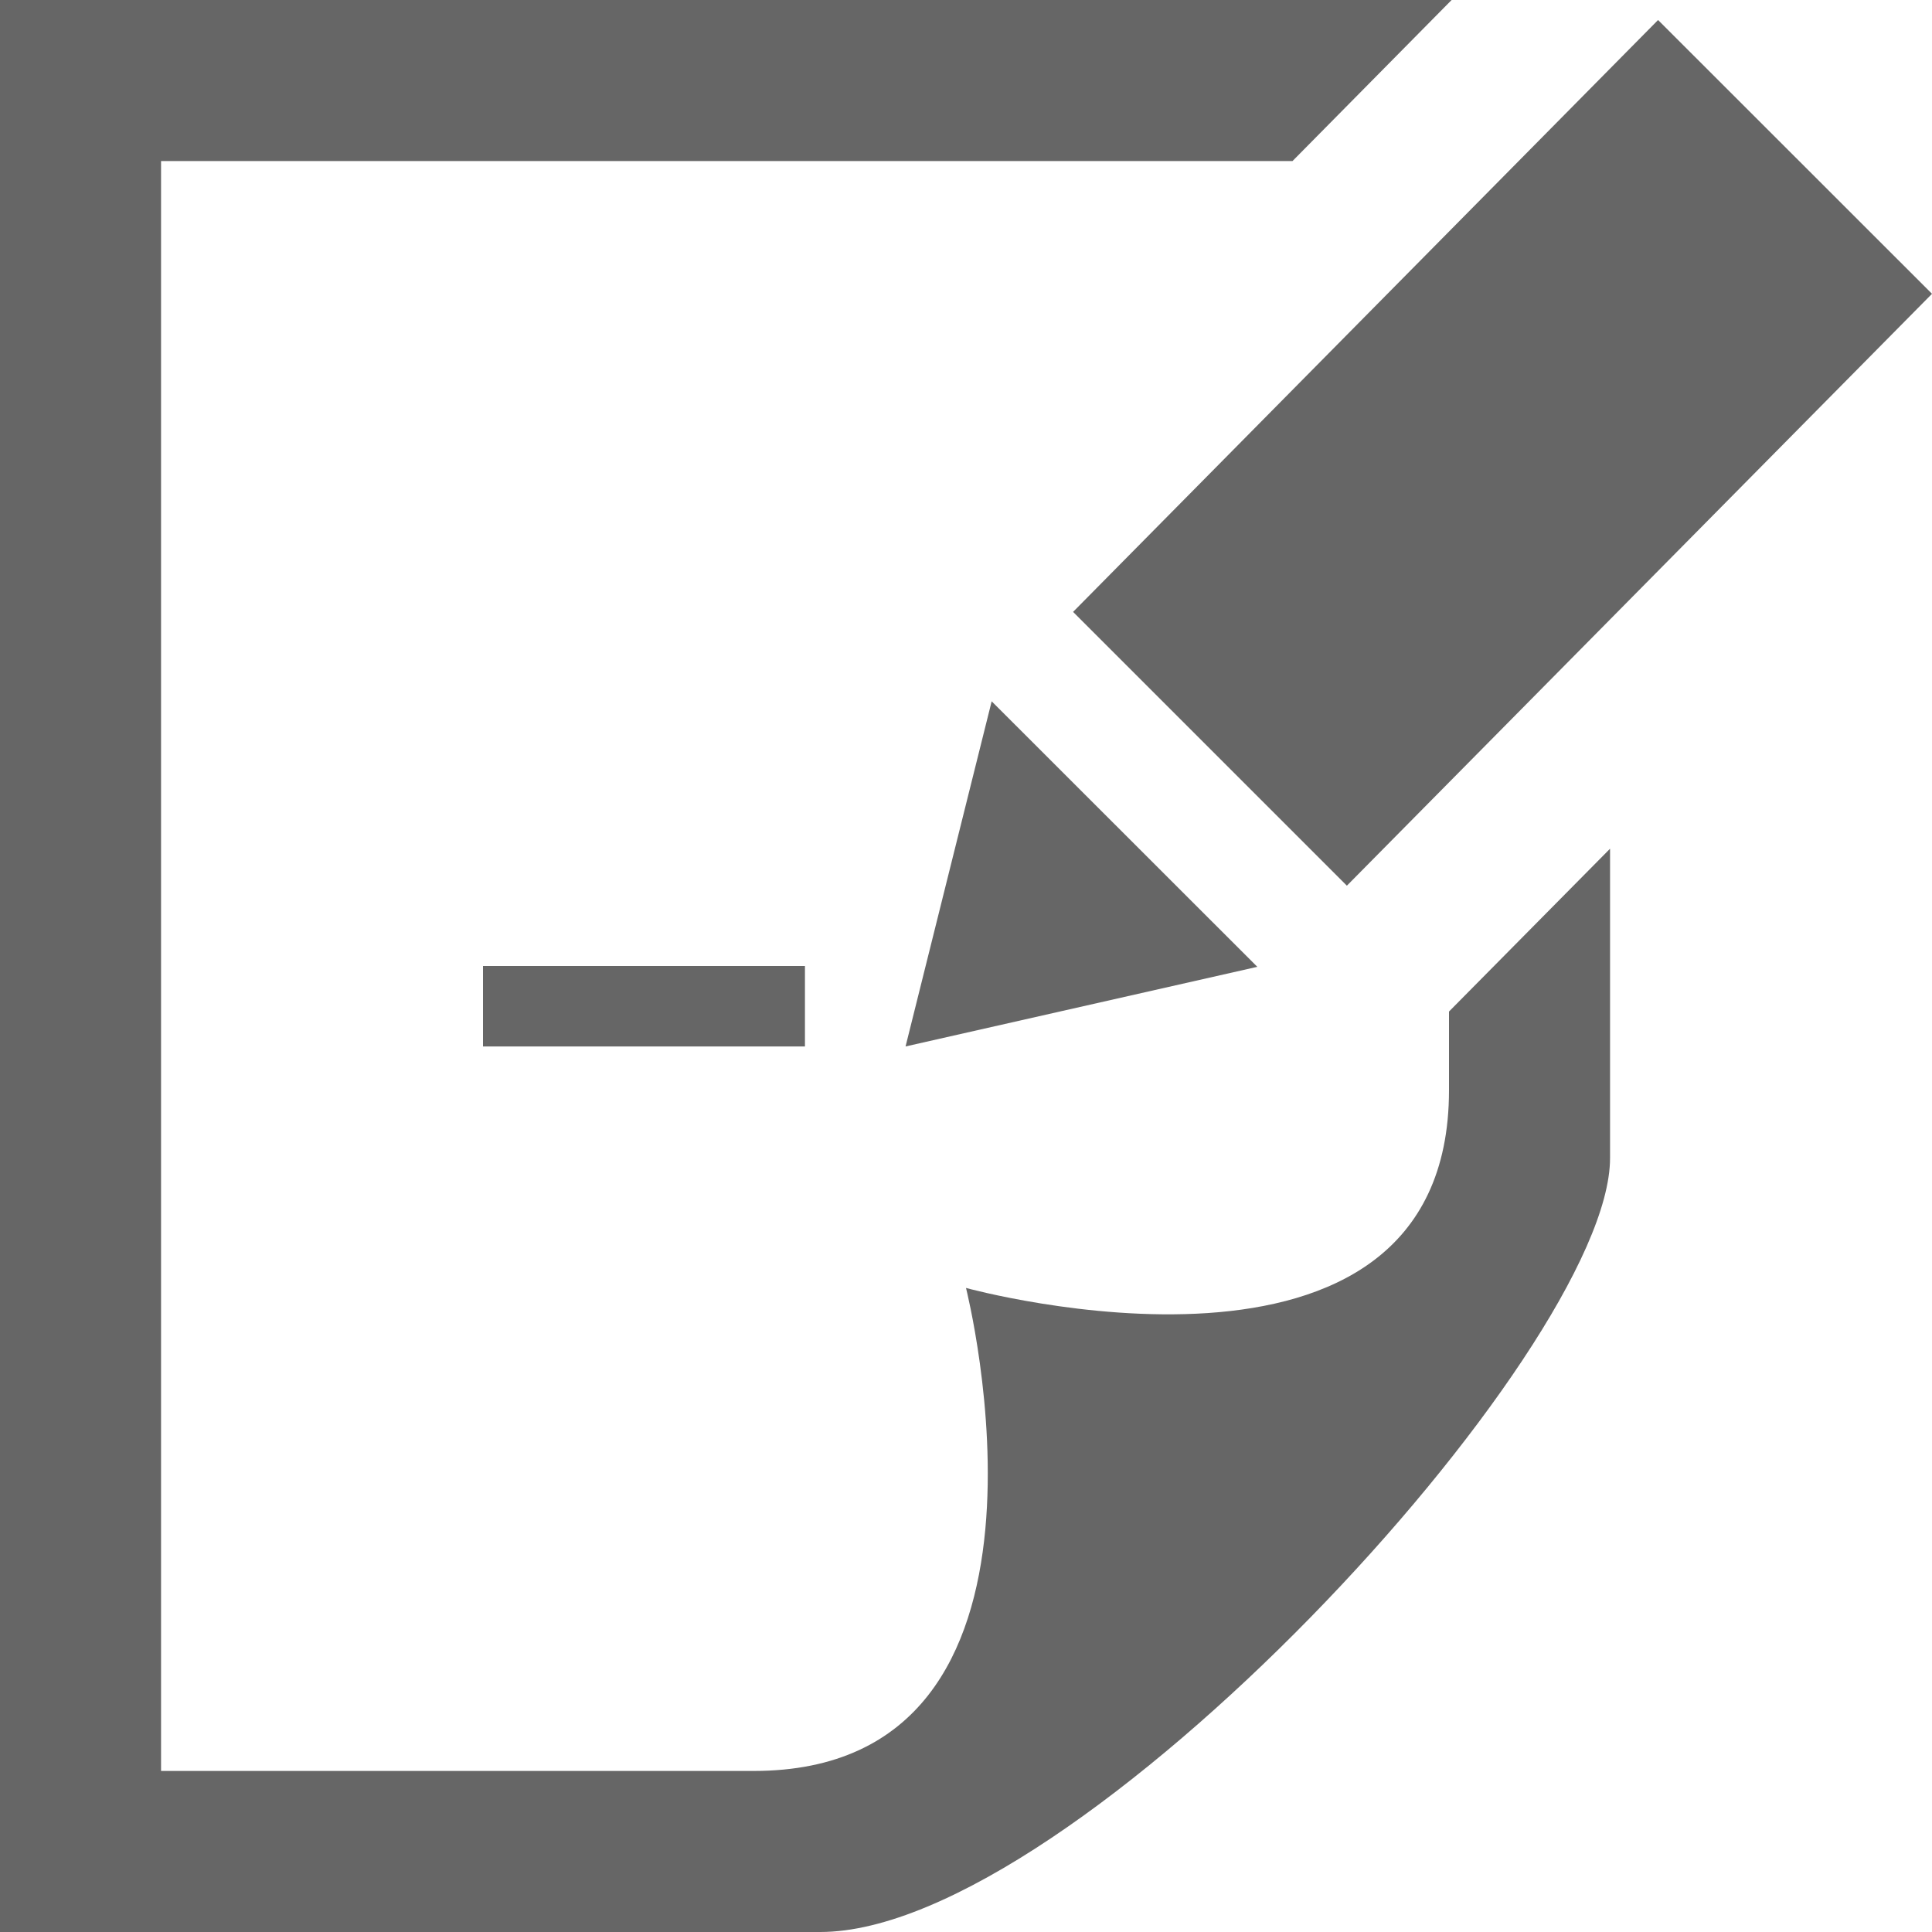
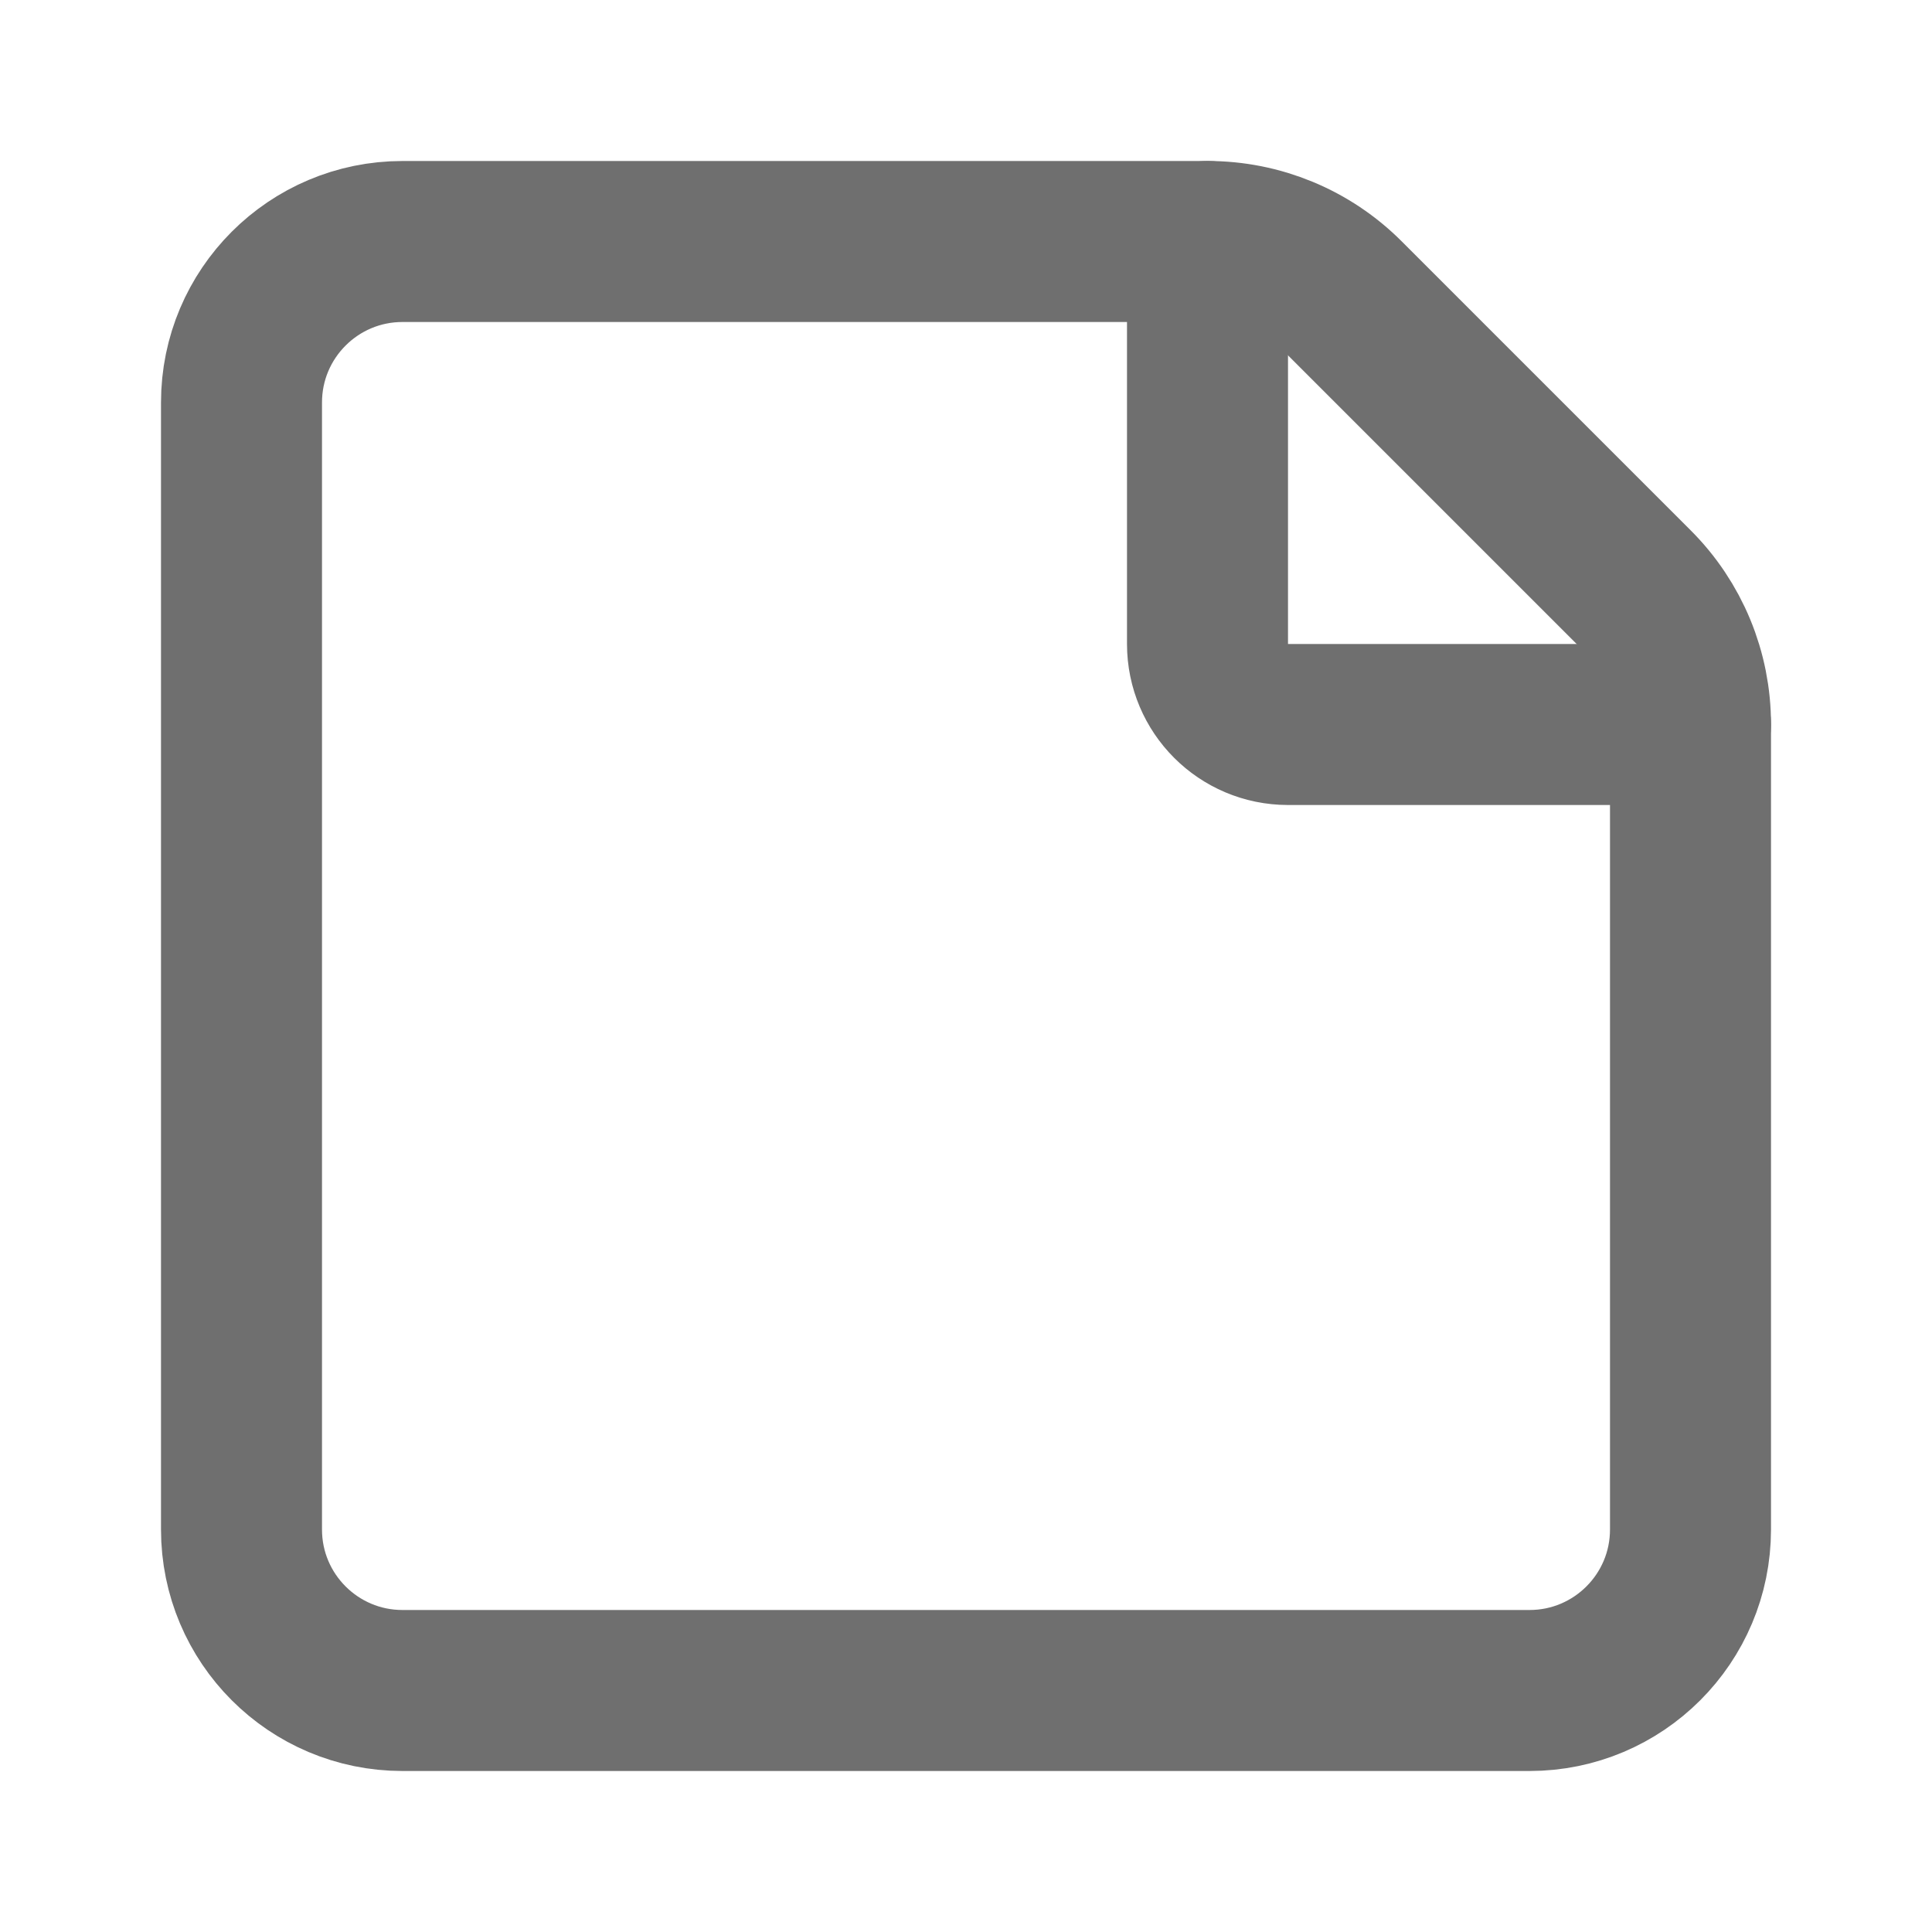
- <svg xmlns="http://www.w3.org/2000/svg" width="14" height="14" viewBox="0 0 14 14" fill="none">
-   <path d="M5.833 7.583H3.5V7H5.833V7.583ZM7.186 5.082L9.111 7.006L6.562 7.583L7.186 5.082ZM14 2.129L9.76 6.418L7.776 4.434L12.015 0.145L14 2.129ZM10.5 7.33V7.9C10.5 10.296 7 9.333 7 9.333C7 9.333 7.886 12.833 5.461 12.833H1.167V1.167H9.366L10.519 0H0V14H5.944C7.789 14 11.667 9.787 11.667 8.392V6.15L10.5 7.33Z" fill="#666666" />
+ <svg xmlns="http://www.w3.org/2000/svg" width="18" height="18" viewBox="0 0 24 24" fill="none" stroke="#6F6F6F" stroke-width="2" stroke-linecap="round" stroke-linejoin="round">
+   <path d="M21 9a2.4 2.4 0 0 0-.706-1.706l-3.588-3.588A2.4 2.4 0 0 0 15 3H5a2 2 0 0 0-2 2v14a2 2 0 0 0 2 2h14a2 2 0 0 0 2-2z" />
+   <path d="M15 3v5a1 1 0 0 0 1 1h5" />
</svg>
